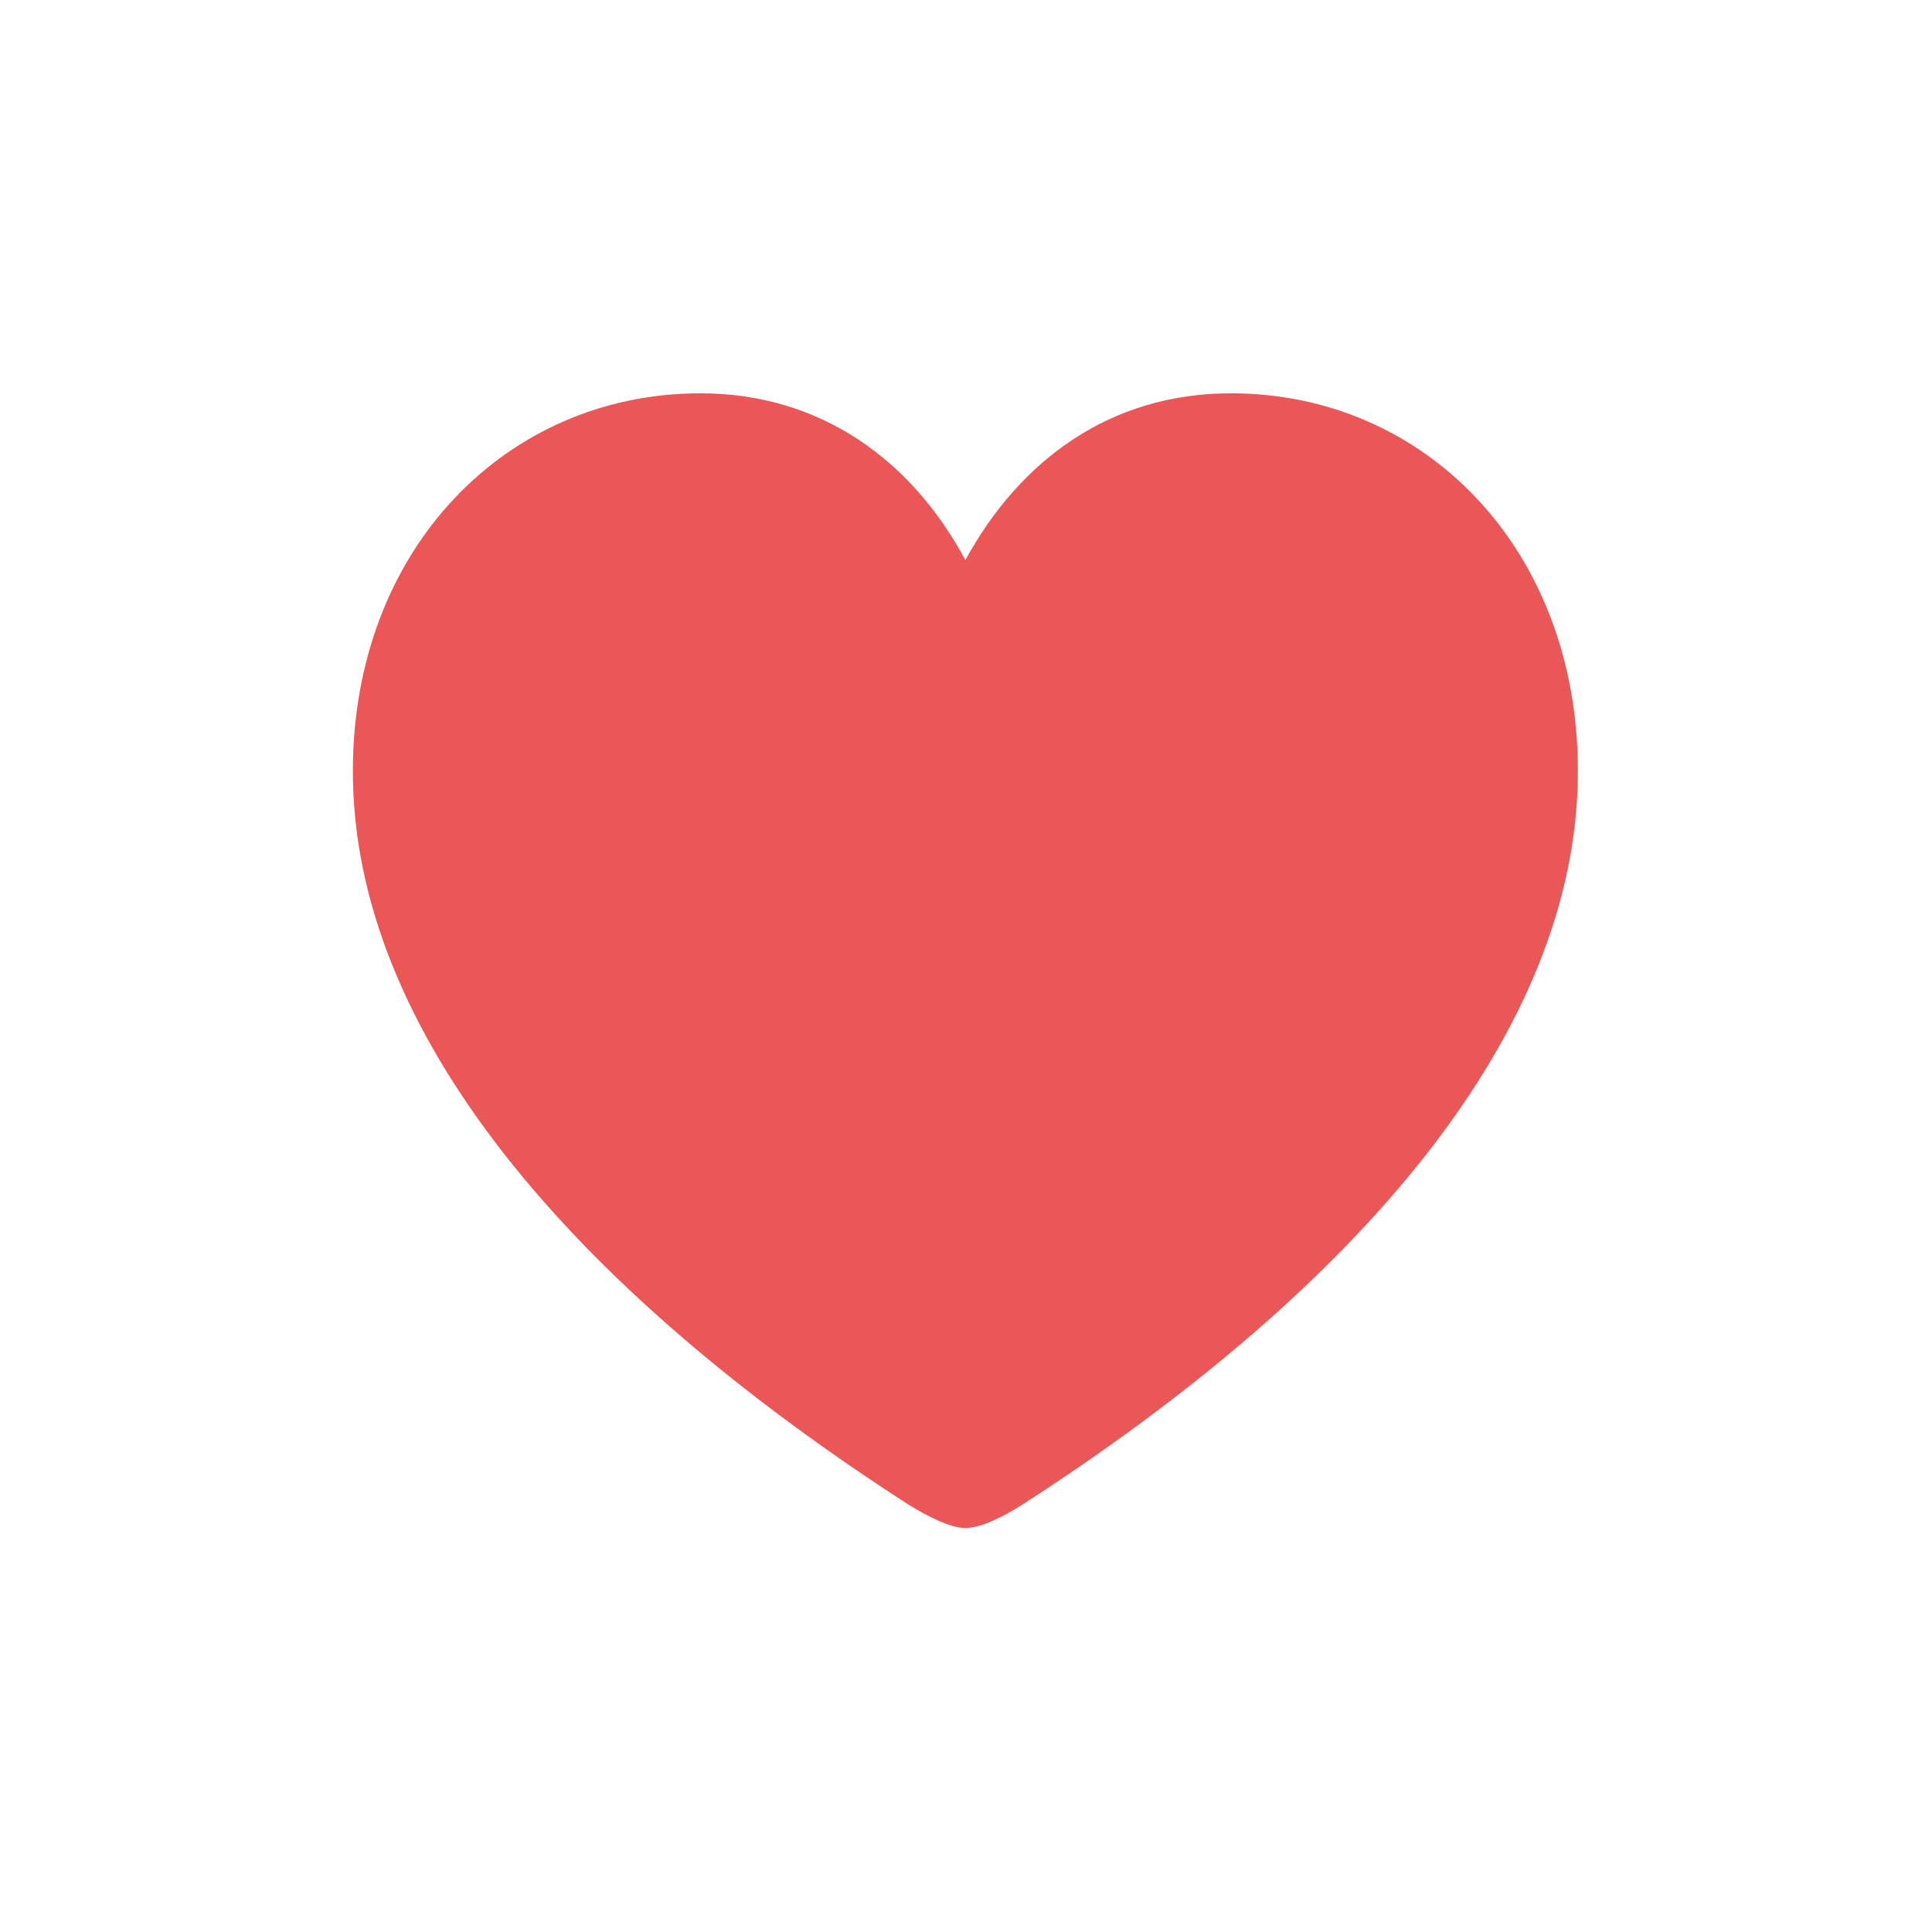
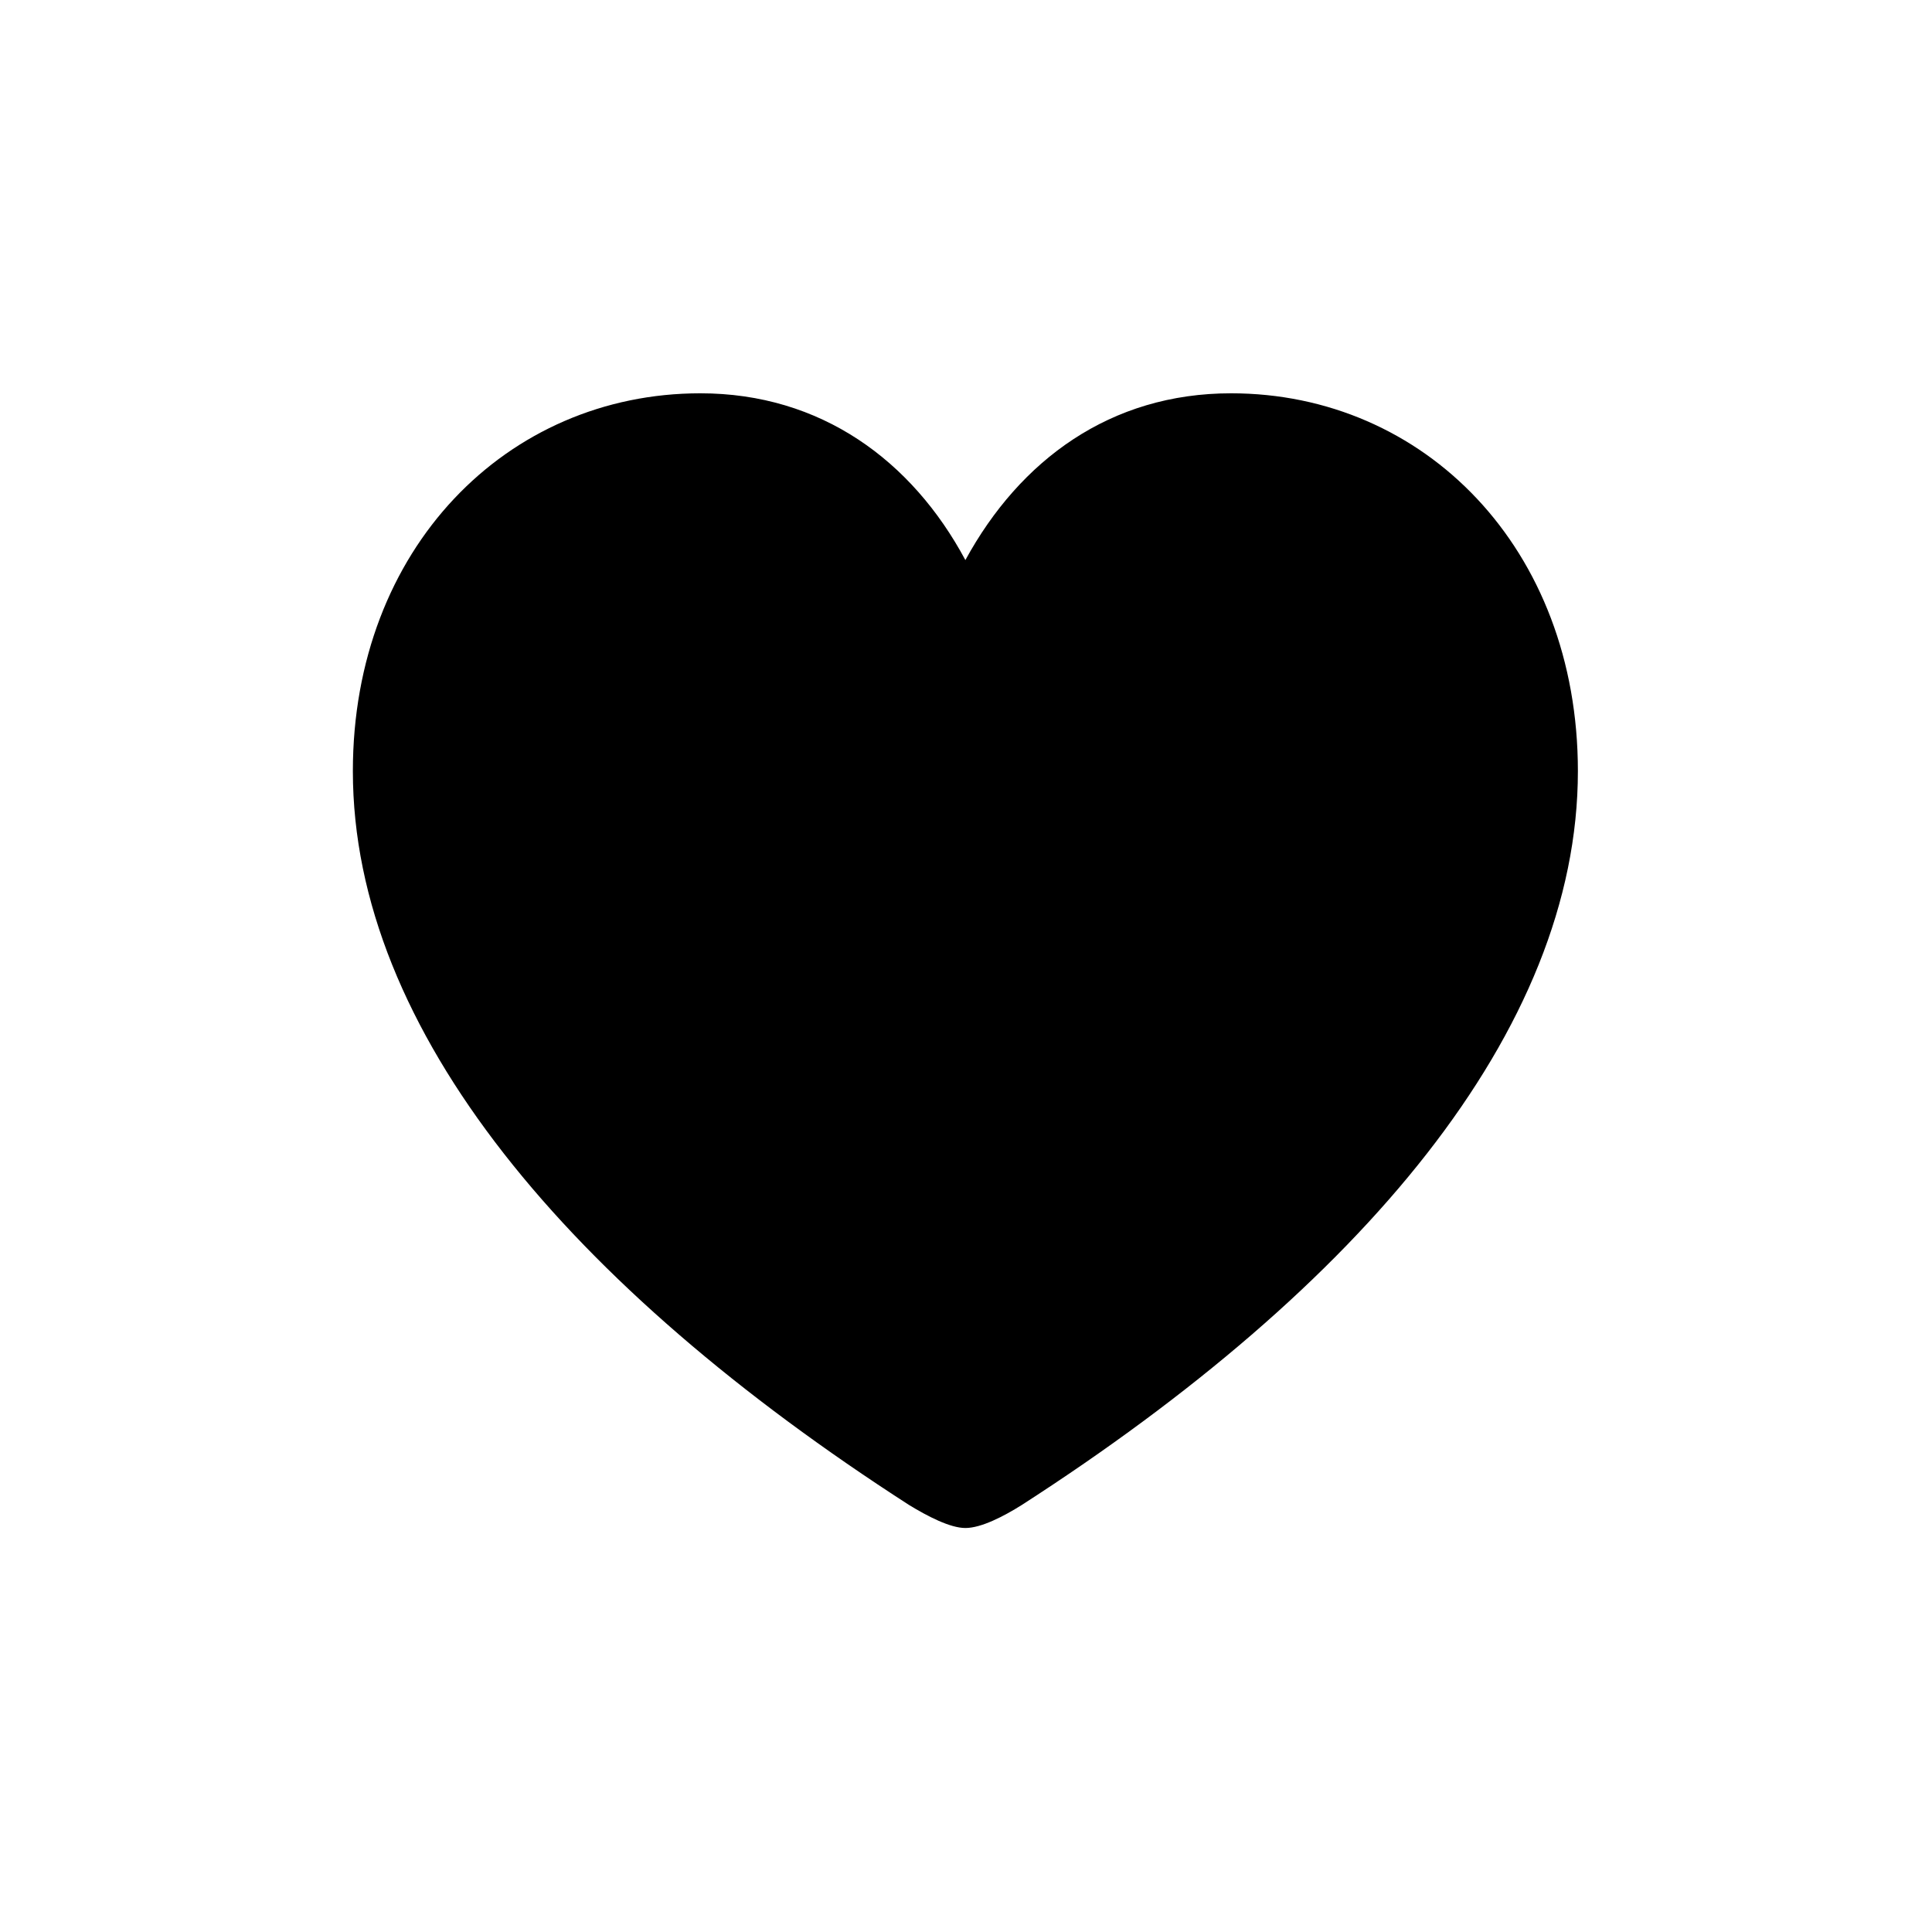
- <svg xmlns="http://www.w3.org/2000/svg" width="28" height="28" viewBox="0 0 28 28" fill="none">
-   <path d="M13.991 22.145C14.22 22.145 14.545 21.977 14.809 21.811C19.722 18.646 22.868 14.938 22.868 11.176C22.868 7.95 20.645 5.7 17.841 5.7C16.092 5.7 14.782 6.667 13.991 8.117C13.218 6.676 11.899 5.7 10.15 5.7C7.347 5.7 5.114 7.95 5.114 11.176C5.114 14.938 8.261 18.646 13.174 21.811C13.446 21.977 13.771 22.145 13.991 22.145Z" fill="#EB5757" />
+ <svg xmlns="http://www.w3.org/2000/svg" width="28" height="28" viewBox="0 0 28 28" fill="currentColor">
+   <path d="M13.991 22.145C14.22 22.145 14.545 21.977 14.809 21.811C19.722 18.646 22.868 14.938 22.868 11.176C22.868 7.95 20.645 5.7 17.841 5.7C16.092 5.7 14.782 6.667 13.991 8.117C13.218 6.676 11.899 5.7 10.15 5.7C7.347 5.7 5.114 7.95 5.114 11.176C5.114 14.938 8.261 18.646 13.174 21.811C13.446 21.977 13.771 22.145 13.991 22.145Z" />
</svg>
